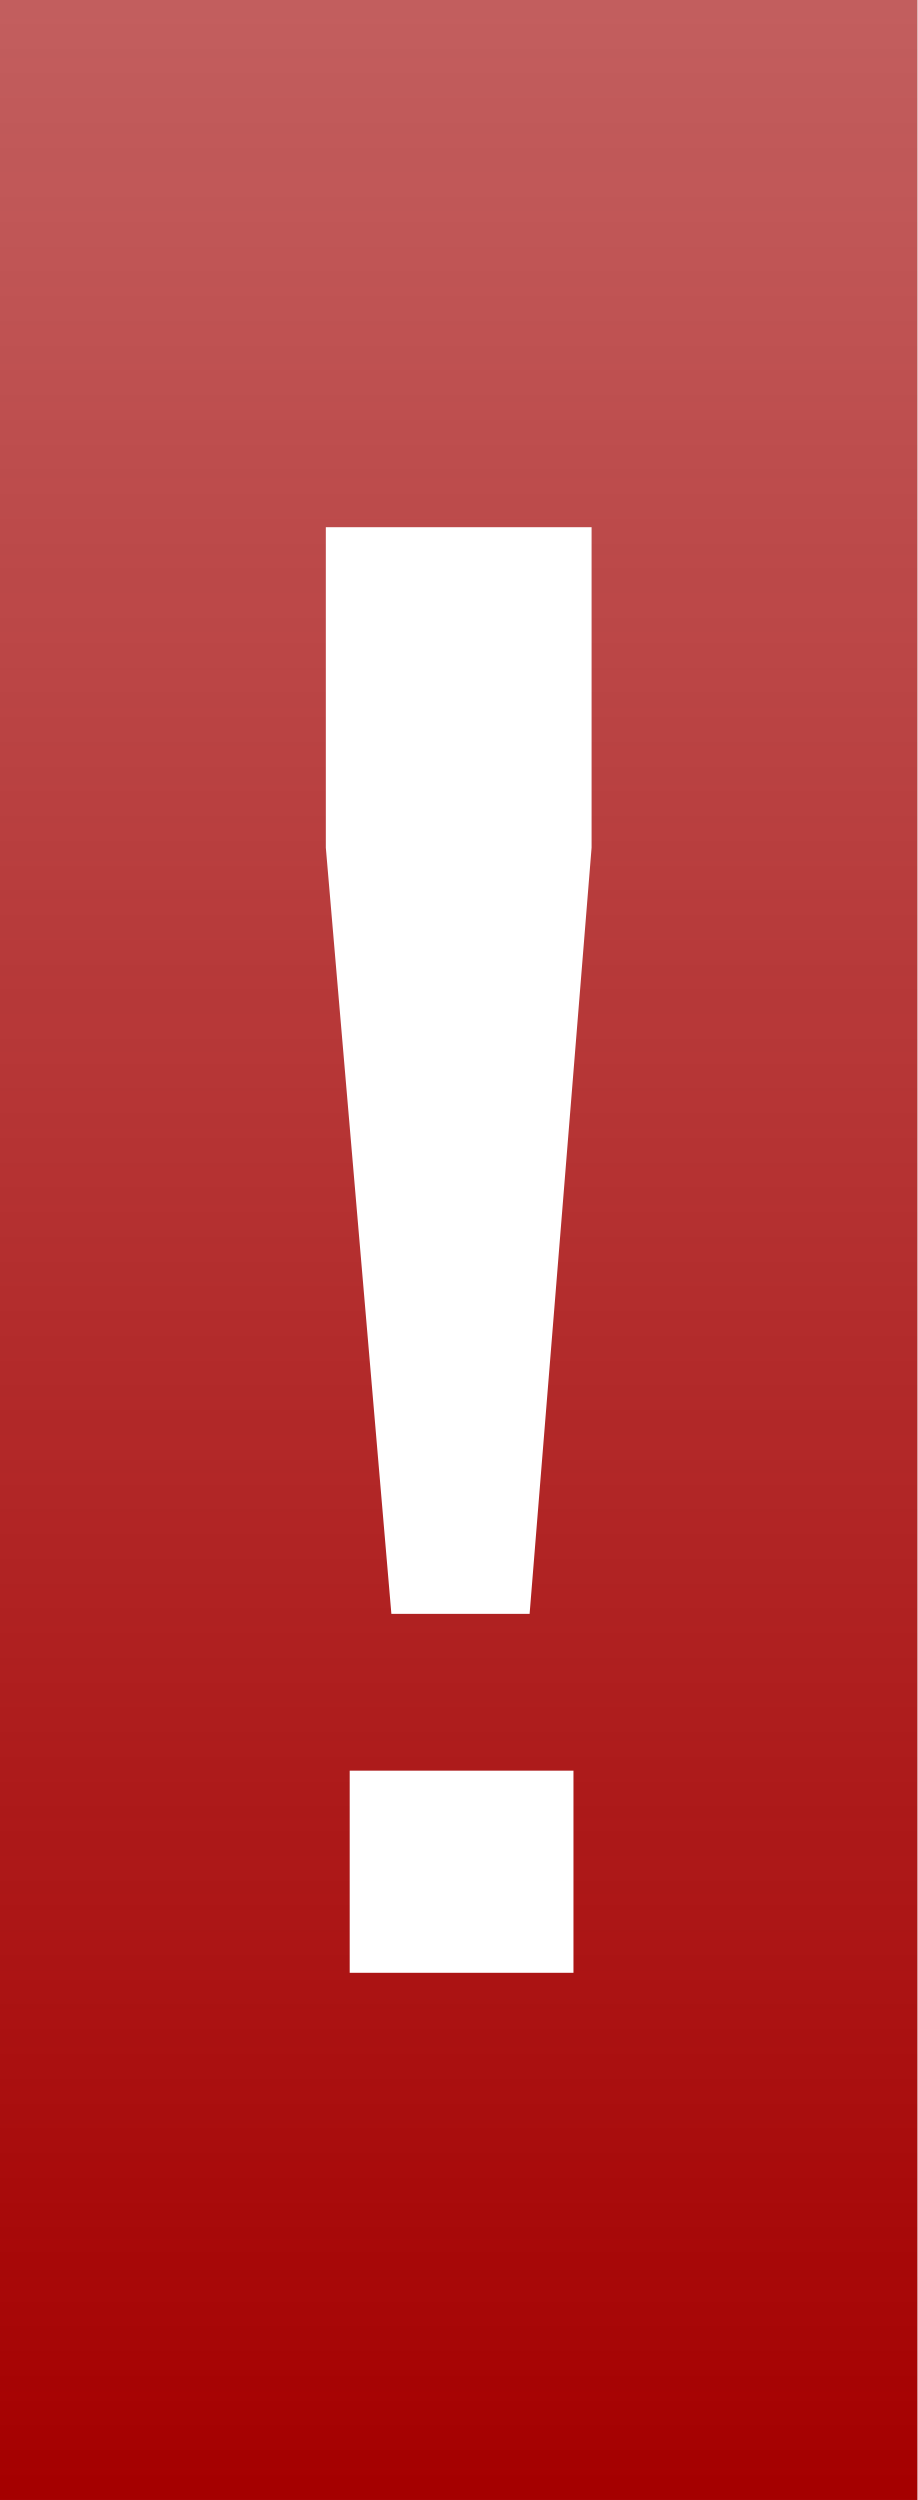
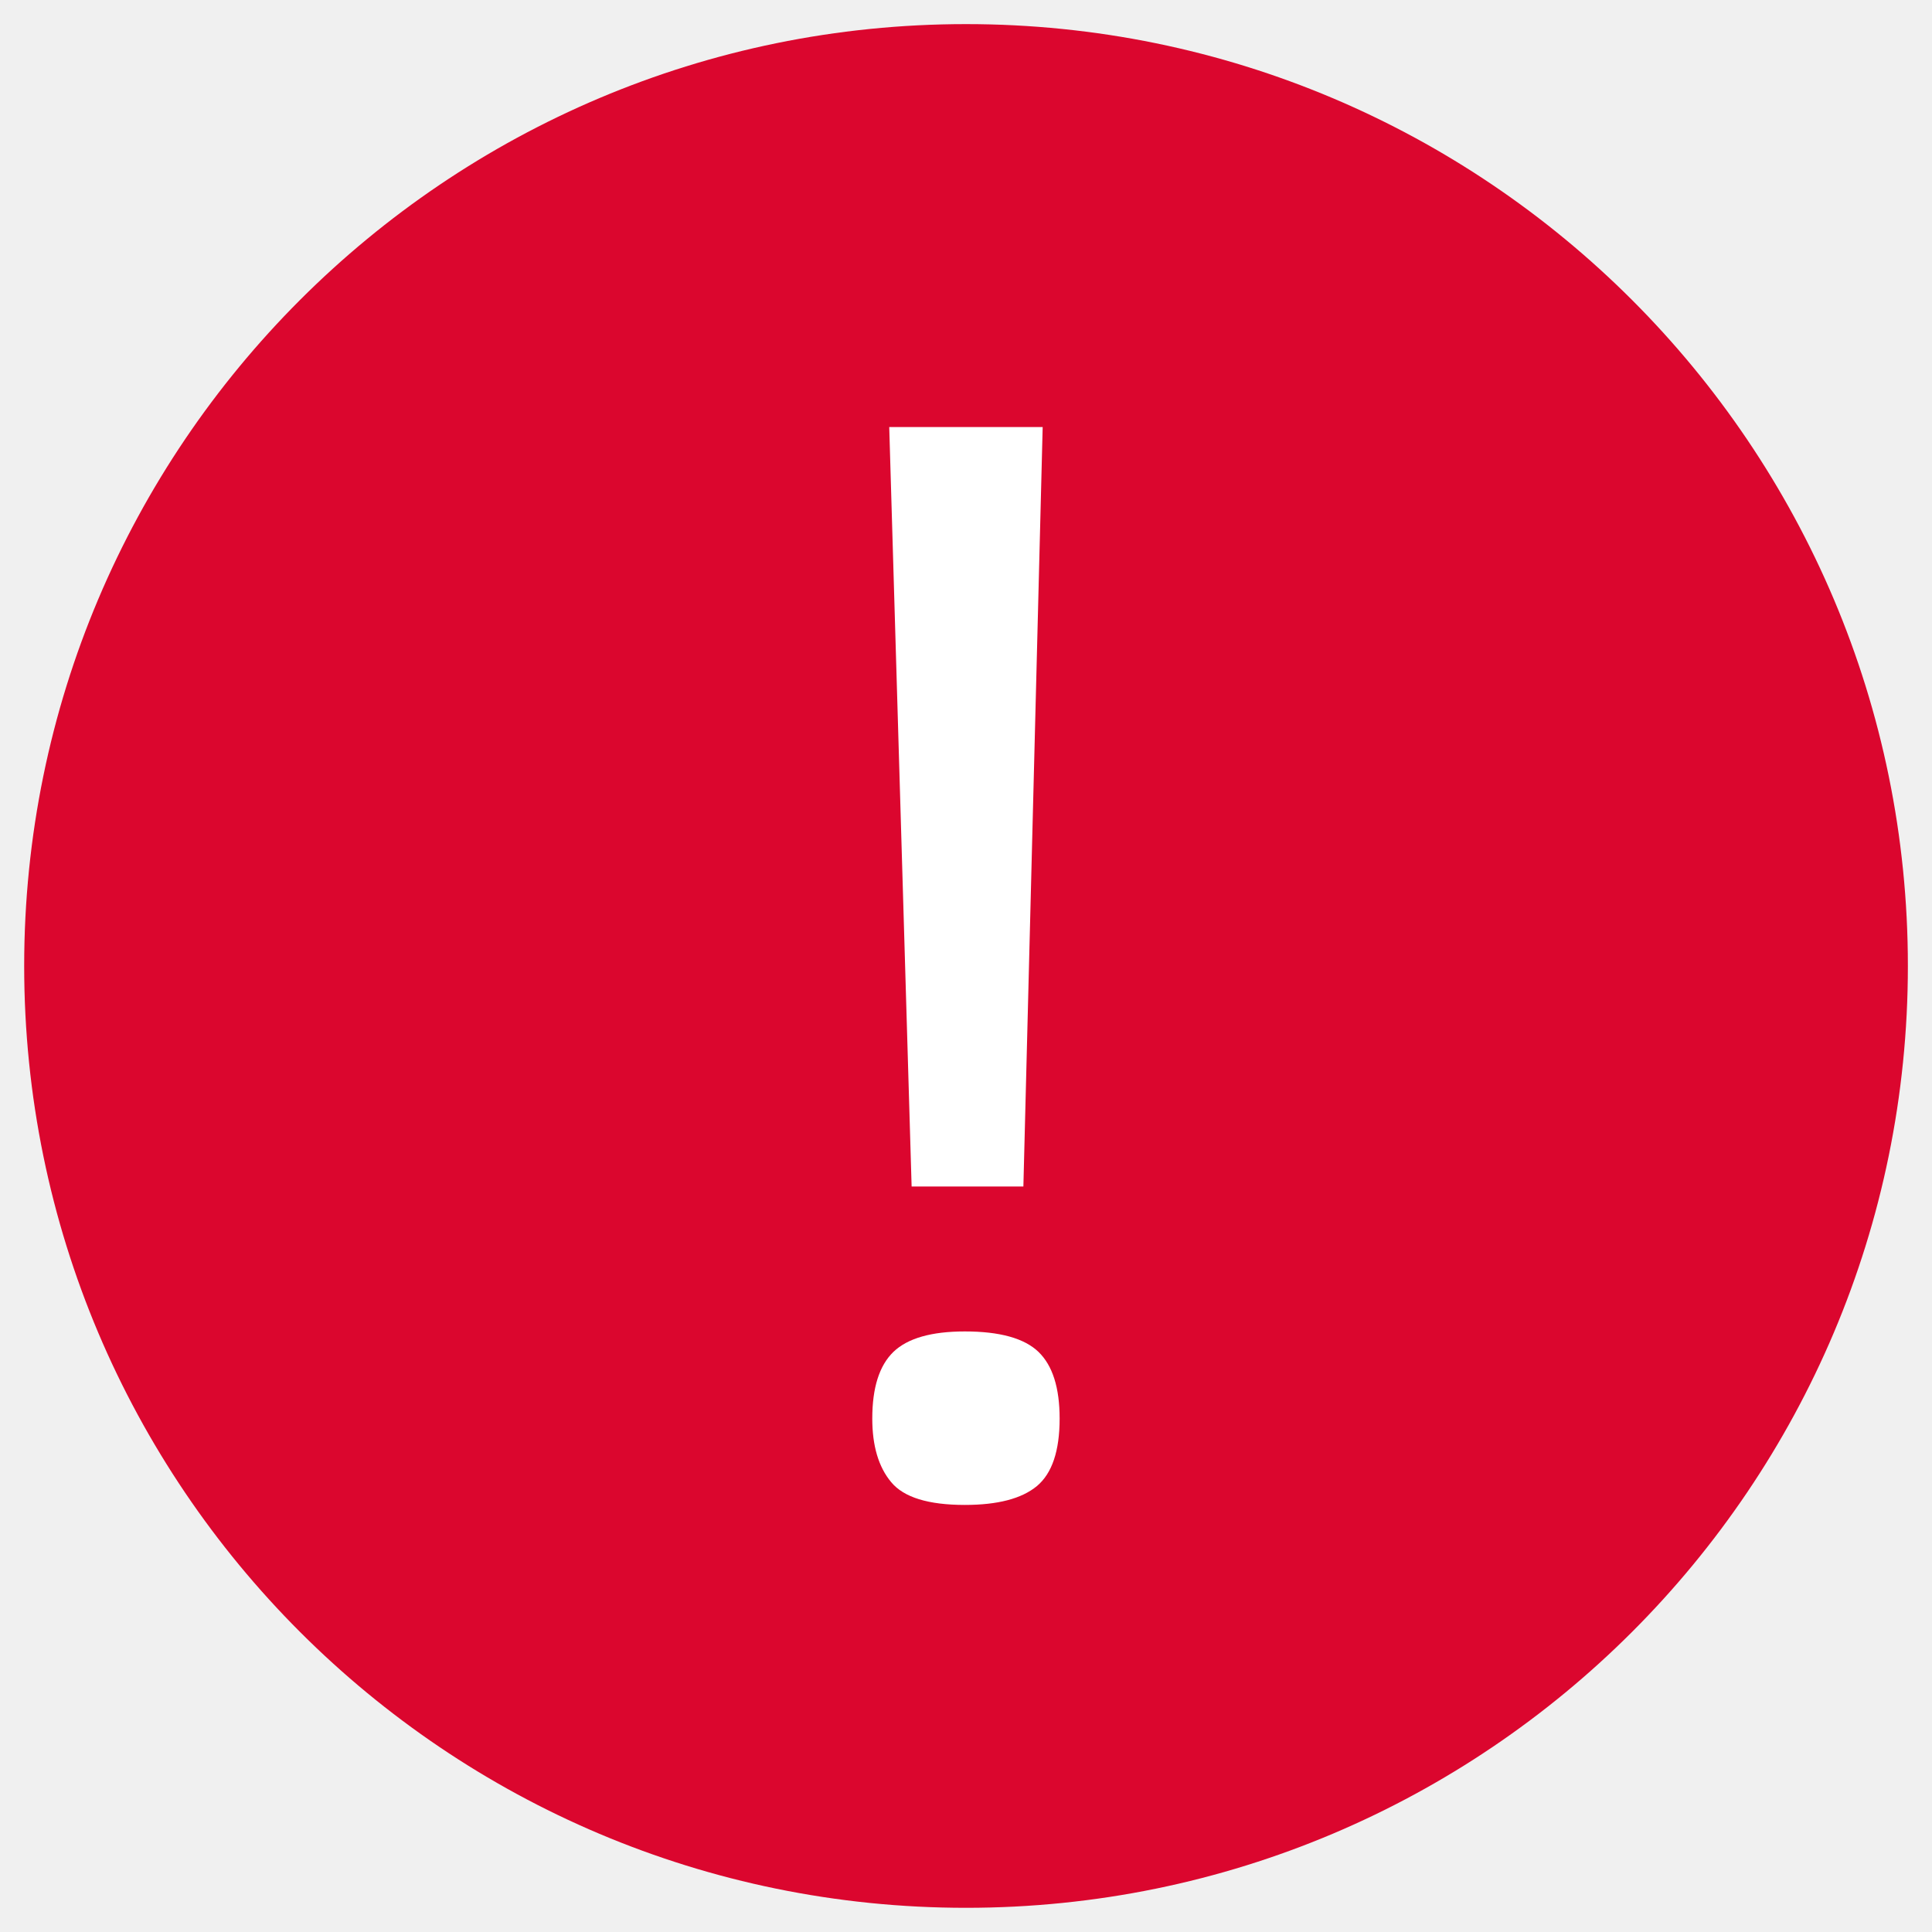
- <svg xmlns="http://www.w3.org/2000/svg" xmlns:xlink="http://www.w3.org/1999/xlink" version="1.1" width="28.571" height="77.857" id="svg6079">
-   <defs id="defs6081">
-     <linearGradient id="linearGradient6688">
-       <stop id="stop6690" style="stop-color:#a50000;stop-opacity:1;" offset="0" />
-       <stop id="stop6692" style="stop-color:#a50000;stop-opacity:0.609;" offset="1" />
-     </linearGradient>
-     <mask id="mask846">
-       <g id="g848">
-         <g clip-path="url(#clipPath836)" id="g850">
-           <g id="g852">
-             <g id="g854">
-               <path d="m -32350.9,32767 65117.9,0 0,-65086.9 -65117.9,0 0,65086.9 z" id="path856" style="fill:url(#linearGradient840);stroke:none" />
+ <svg xmlns="http://www.w3.org/2000/svg" version="1.1" width="20" height="20" id="svg4090">
+   <defs id="defs4092">
+     <clipPath id="clipPath710">
+       <path d="m 0,0 1600,0 0,1200 L 0,1200 0,0 z" id="path712" />
+     </clipPath>
+     <mask id="mask728">
+       <g id="g730">
+         <g clip-path="url(#clipPath718)" id="g732">
+           <g id="g734">
+             <g id="g736">
+               <path d="m -32734.7,32767 65501.7,0 0,-65275.5 -65501.7,0 0,65275.5 z" id="path738" style="fill:url(#linearGradient722);stroke:none" />
            </g>
          </g>
        </g>
      </g>
    </mask>
-     <clipPath id="clipPath836">
-       <path d="m -32350.9,32767 65117.9,0 0,-65086.9 -65117.9,0 0,65086.9 z" id="path838" />
+     <clipPath id="clipPath718">
+       <path d="m -32734.7,32767 65501.7,0 0,-65275.5 -65501.7,0 0,65275.5 z" id="path720" />
    </clipPath>
-     <linearGradient x1="0" y1="0" x2="1" y2="0" id="linearGradient840" gradientUnits="userSpaceOnUse" gradientTransform="matrix(0,-70.70398,70.70398,0,623.9833,1060.35)" spreadMethod="pad">
-       <stop id="stop842" style="stop-color:#ffffff;stop-opacity:0.8" offset="0" />
-       <stop id="stop844" style="stop-color:#ffffff;stop-opacity:1" offset="1" />
+     <linearGradient x1="0" y1="0" x2="1" y2="0" id="linearGradient722" gradientUnits="userSpaceOnUse" gradientTransform="matrix(0,232.437,232.437,0,423.7448,587.4319)" spreadMethod="pad">
+       <stop id="stop724" style="stop-color:#ffffff;stop-opacity:1" offset="0" />
+       <stop id="stop726" style="stop-color:#ffffff;stop-opacity:0.8" offset="1" />
    </linearGradient>
-     <clipPath id="clipPath862">
-       <path d="m 623.333,1061 72,0 0,-72.004 -72,0 0,72.004 z" id="path864" />
+     <clipPath id="clipPath744">
+       <path d="m 450.424,694.206 86.831,0 0,-107.774 -86.831,0 0,107.774 z" id="path746" />
    </clipPath>
-     <linearGradient x1="316.429" y1="568.253" x2="316.429" y2="497.362" id="linearGradient6694" xlink:href="#linearGradient6688" gradientUnits="userSpaceOnUse" gradientTransform="matrix(0.6779661,0,0,1.084577,94.30993,-42.02015)" />
+     <mask id="mask770">
+       <g id="g772">
+         <g clip-path="url(#clipPath760)" id="g774">
+           <g id="g776">
+             <g id="g778">
+               <path d="m -32649.8,32767 65416.8,0 0,-65186.3 -65416.8,0 0,65186.3 z" id="path780" style="fill:url(#linearGradient764);stroke:none" />
+             </g>
+           </g>
+         </g>
+       </g>
+     </mask>
+     <clipPath id="clipPath760">
+       <path d="m -32649.8,32767 65416.8,0 0,-65186.3 -65416.8,0 0,65186.3 z" id="path762" />
+     </clipPath>
+     <linearGradient x1="0" y1="0" x2="1" y2="0" id="linearGradient764" gradientUnits="userSpaceOnUse" gradientTransform="matrix(0,188.274,188.274,0,434.4429,614.1398)" spreadMethod="pad">
+       <stop id="stop766" style="stop-color:#ffffff;stop-opacity:1" offset="0" />
+       <stop id="stop768" style="stop-color:#ffffff;stop-opacity:0.8" offset="1" />
+     </linearGradient>
+     <clipPath id="clipPath786">
+       <path d="m 473.446,803.414 44.105,0 0,-37.509 -44.105,0 0,37.509 z" id="path788" />
+     </clipPath>
+     <mask id="mask812">
+       <g id="g814">
+         <g clip-path="url(#clipPath802)" id="g816">
+           <g id="g818">
+             <g id="g820">
+               <path d="m -32653.8,32767 65420.8,0 0,-65186.3 -65420.8,0 0,65186.3 z" id="path822" style="fill:url(#linearGradient806);stroke:none" />
+             </g>
+           </g>
+         </g>
+       </g>
+     </mask>
+     <clipPath id="clipPath802">
+       <path d="m -32653.8,32767 65420.8,0 0,-65186.3 -65420.8,0 0,65186.3 z" id="path804" />
+     </clipPath>
+     <linearGradient x1="0" y1="0" x2="1" y2="0" id="linearGradient806" gradientUnits="userSpaceOnUse" gradientTransform="matrix(0,188.274,188.274,0,430.4429,614.1398)" spreadMethod="pad">
+       <stop id="stop808" style="stop-color:#ffffff;stop-opacity:1" offset="0" />
+       <stop id="stop810" style="stop-color:#ffffff;stop-opacity:0.8" offset="1" />
+     </linearGradient>
+     <clipPath id="clipPath828">
+       <path d="m 438.551,779.299 41.862,0 0,-41.45 -41.862,0 0,41.45 z" id="path830" />
+     </clipPath>
+     <mask id="mask854">
+       <g id="g856">
+         <g clip-path="url(#clipPath844)" id="g858">
+           <g id="g860">
+             <g id="g862">
+               <path d="m -32734.7,32767 65501.7,0 0,-65275.5 -65501.7,0 0,65275.5 z" id="path864" style="fill:url(#linearGradient848);stroke:none" />
+             </g>
+           </g>
+         </g>
+       </g>
+     </mask>
+     <clipPath id="clipPath844">
+       <path d="m -32734.7,32767 65501.7,0 0,-65275.5 -65501.7,0 0,65275.5 z" id="path846" />
+     </clipPath>
+     <linearGradient x1="0" y1="0" x2="1" y2="0" id="linearGradient848" gradientUnits="userSpaceOnUse" gradientTransform="matrix(0,232.437,232.437,0,423.7448,587.4319)" spreadMethod="pad">
+       <stop id="stop850" style="stop-color:#ffffff;stop-opacity:1" offset="0" />
+       <stop id="stop852" style="stop-color:#ffffff;stop-opacity:0.8" offset="1" />
+     </linearGradient>
+     <clipPath id="clipPath870">
+       <path d="m 426.745,690.314 21.596,0 0,-102.549 -21.596,0 0,102.549 z" id="path872" />
+     </clipPath>
+     <mask id="mask896">
+       <g id="g898">
+         <g clip-path="url(#clipPath886)" id="g900">
+           <g id="g902">
+             <g id="g904">
+               <path d="m -32736.1,32767 65503.1,0 0,-65281.6 -65503.1,0 0,65281.6 z" id="path906" style="fill:url(#linearGradient890);stroke:none" />
+             </g>
+           </g>
+         </g>
+       </g>
+     </mask>
+     <clipPath id="clipPath886">
+       <path d="m -32736.1,32767 65503.1,0 0,-65281.6 -65503.1,0 0,65281.6 z" id="path888" />
+     </clipPath>
+     <linearGradient x1="0" y1="0" x2="1" y2="0" id="linearGradient890" gradientUnits="userSpaceOnUse" gradientTransform="matrix(0,232.437,232.437,0,422.3407,581.3484)" spreadMethod="pad">
+       <stop id="stop892" style="stop-color:#ffffff;stop-opacity:1" offset="0" />
+       <stop id="stop894" style="stop-color:#ffffff;stop-opacity:0.8" offset="1" />
+     </linearGradient>
+     <clipPath id="clipPath912">
+       <path d="m 463.745,730.432 55.772,0 0,-44.328 -55.772,0 0,44.328 z" id="path914" />
+     </clipPath>
+     <mask id="mask938">
+       <g id="g940">
+         <g clip-path="url(#clipPath928)" id="g942">
+           <g id="g944">
+             <g id="g946">
+               <path d="m -32760.8,32767 65527.8,0 0,-65276.5 -65527.8,0 0,65276.5 z" id="path948" style="fill:url(#linearGradient932);stroke:none" />
+             </g>
+           </g>
+         </g>
+       </g>
+     </mask>
+     <clipPath id="clipPath928">
+       <path d="m -32760.8,32767 65527.8,0 0,-65276.5 -65527.8,0 0,65276.5 z" id="path930" />
+     </clipPath>
+     <linearGradient x1="0" y1="0" x2="1" y2="0" id="linearGradient932" gradientUnits="userSpaceOnUse" gradientTransform="matrix(0,232.437,232.437,0,397.6195,586.5169)" spreadMethod="pad">
+       <stop id="stop934" style="stop-color:#ffffff;stop-opacity:1" offset="0" />
+       <stop id="stop936" style="stop-color:#ffffff;stop-opacity:0.8" offset="1" />
+     </linearGradient>
+     <clipPath id="clipPath954">
+       <path d="m 439.024,735.598 55.772,0 0,-44.326 -55.772,0 0,44.326 z" id="path956" />
+     </clipPath>
+     <clipPath id="clipPath726">
+       <path d="m 0,0 1600,0 0,1200 L 0,1200 0,0 z" id="path728" />
+     </clipPath>
  </defs>
-   <g transform="translate(-292.8571,-496.8265)" id="layer1">
-     <g transform="matrix(1.25,0,0,-1.25,-449.1666,1813.61)" id="g834" />
-     <rect width="28.571" height="77.857" x="292.857" y="496.826" id="rect6668" style="color:#000000;fill:url(#linearGradient6694);fill-opacity:1;fill-rule:nonzero;stroke:none;stroke-width:84.815;marker:none;visibility:visible;display:inline;overflow:visible;enable-background:accumulate" />
-     <g transform="matrix(1.208606,0,0,1,-64.96189,1.991422)" id="text6696" style="font-size:62.893px;font-style:normal;font-variant:normal;font-weight:normal;font-stretch:normal;line-height:125%;letter-spacing:0px;word-spacing:0px;writing-mode:tb-rl;fill:#ffffff;fill-opacity:1;stroke:none;font-family:Arial;-inkscape-font-specification:Arial">
-       <path d="m 306.144,545.095 -1.689,-23.861 0,-9.981 6.848,0 0,9.981 -1.597,23.861 -3.562,0 m -1.074,11.178 0,-6.295 5.766,0 0,6.295 -5.766,0" id="path6701" />
+   <g transform="matrix(0.8046917,0,0,-0.8046917,-1028.221,513.9303)" id="g4494">
+     <g transform="matrix(1.275415,0,0,1.275415,-352.0058,-169.1388)" id="g722">
+       <g transform="translate(28.11936,3.185396)" clip-path="url(#clipPath726)" id="g724">
+         <g transform="translate(1252.5,622.3057)" id="g730-9">
+           <path d="m -2.526,-1.867 c 0,5.247 4.253,9.5 9.5,9.5 5.247,0 9.5,-4.253 9.5,-9.5 0,-5.247 -4.253,-9.5 -9.5,-9.5 -5.247,0 -9.5,4.253 -9.5,9.5" id="path732" style="fill:#db062e;fill-opacity:1;fill-rule:nonzero;stroke:none" />
+         </g>
+       </g>
+     </g>
+     <g transform="matrix(1.20512,0,0,1.20512,1291.196,633.1733)" id="g742-5">
+       <path d="m 0,0 -1.638,0 0.239,-8.107 1.193,0 L 0,0 z m -0.045,-9.872 c -0.151,0.145 -0.413,0.218 -0.786,0.218 -0.357,0 -0.611,-0.073 -0.762,-0.218 -0.151,-0.146 -0.226,-0.383 -0.226,-0.712 0,-0.291 0.067,-0.518 0.202,-0.679 0.134,-0.162 0.396,-0.243 0.786,-0.243 0.351,0 0.607,0.067 0.769,0.201 0.162,0.135 0.243,0.375 0.243,0.721 0,0.329 -0.075,0.566 -0.226,0.712" id="path744-9" style="fill:#ffffff;fill-opacity:1;fill-rule:nonzero;stroke:none" />
    </g>
  </g>
</svg>
